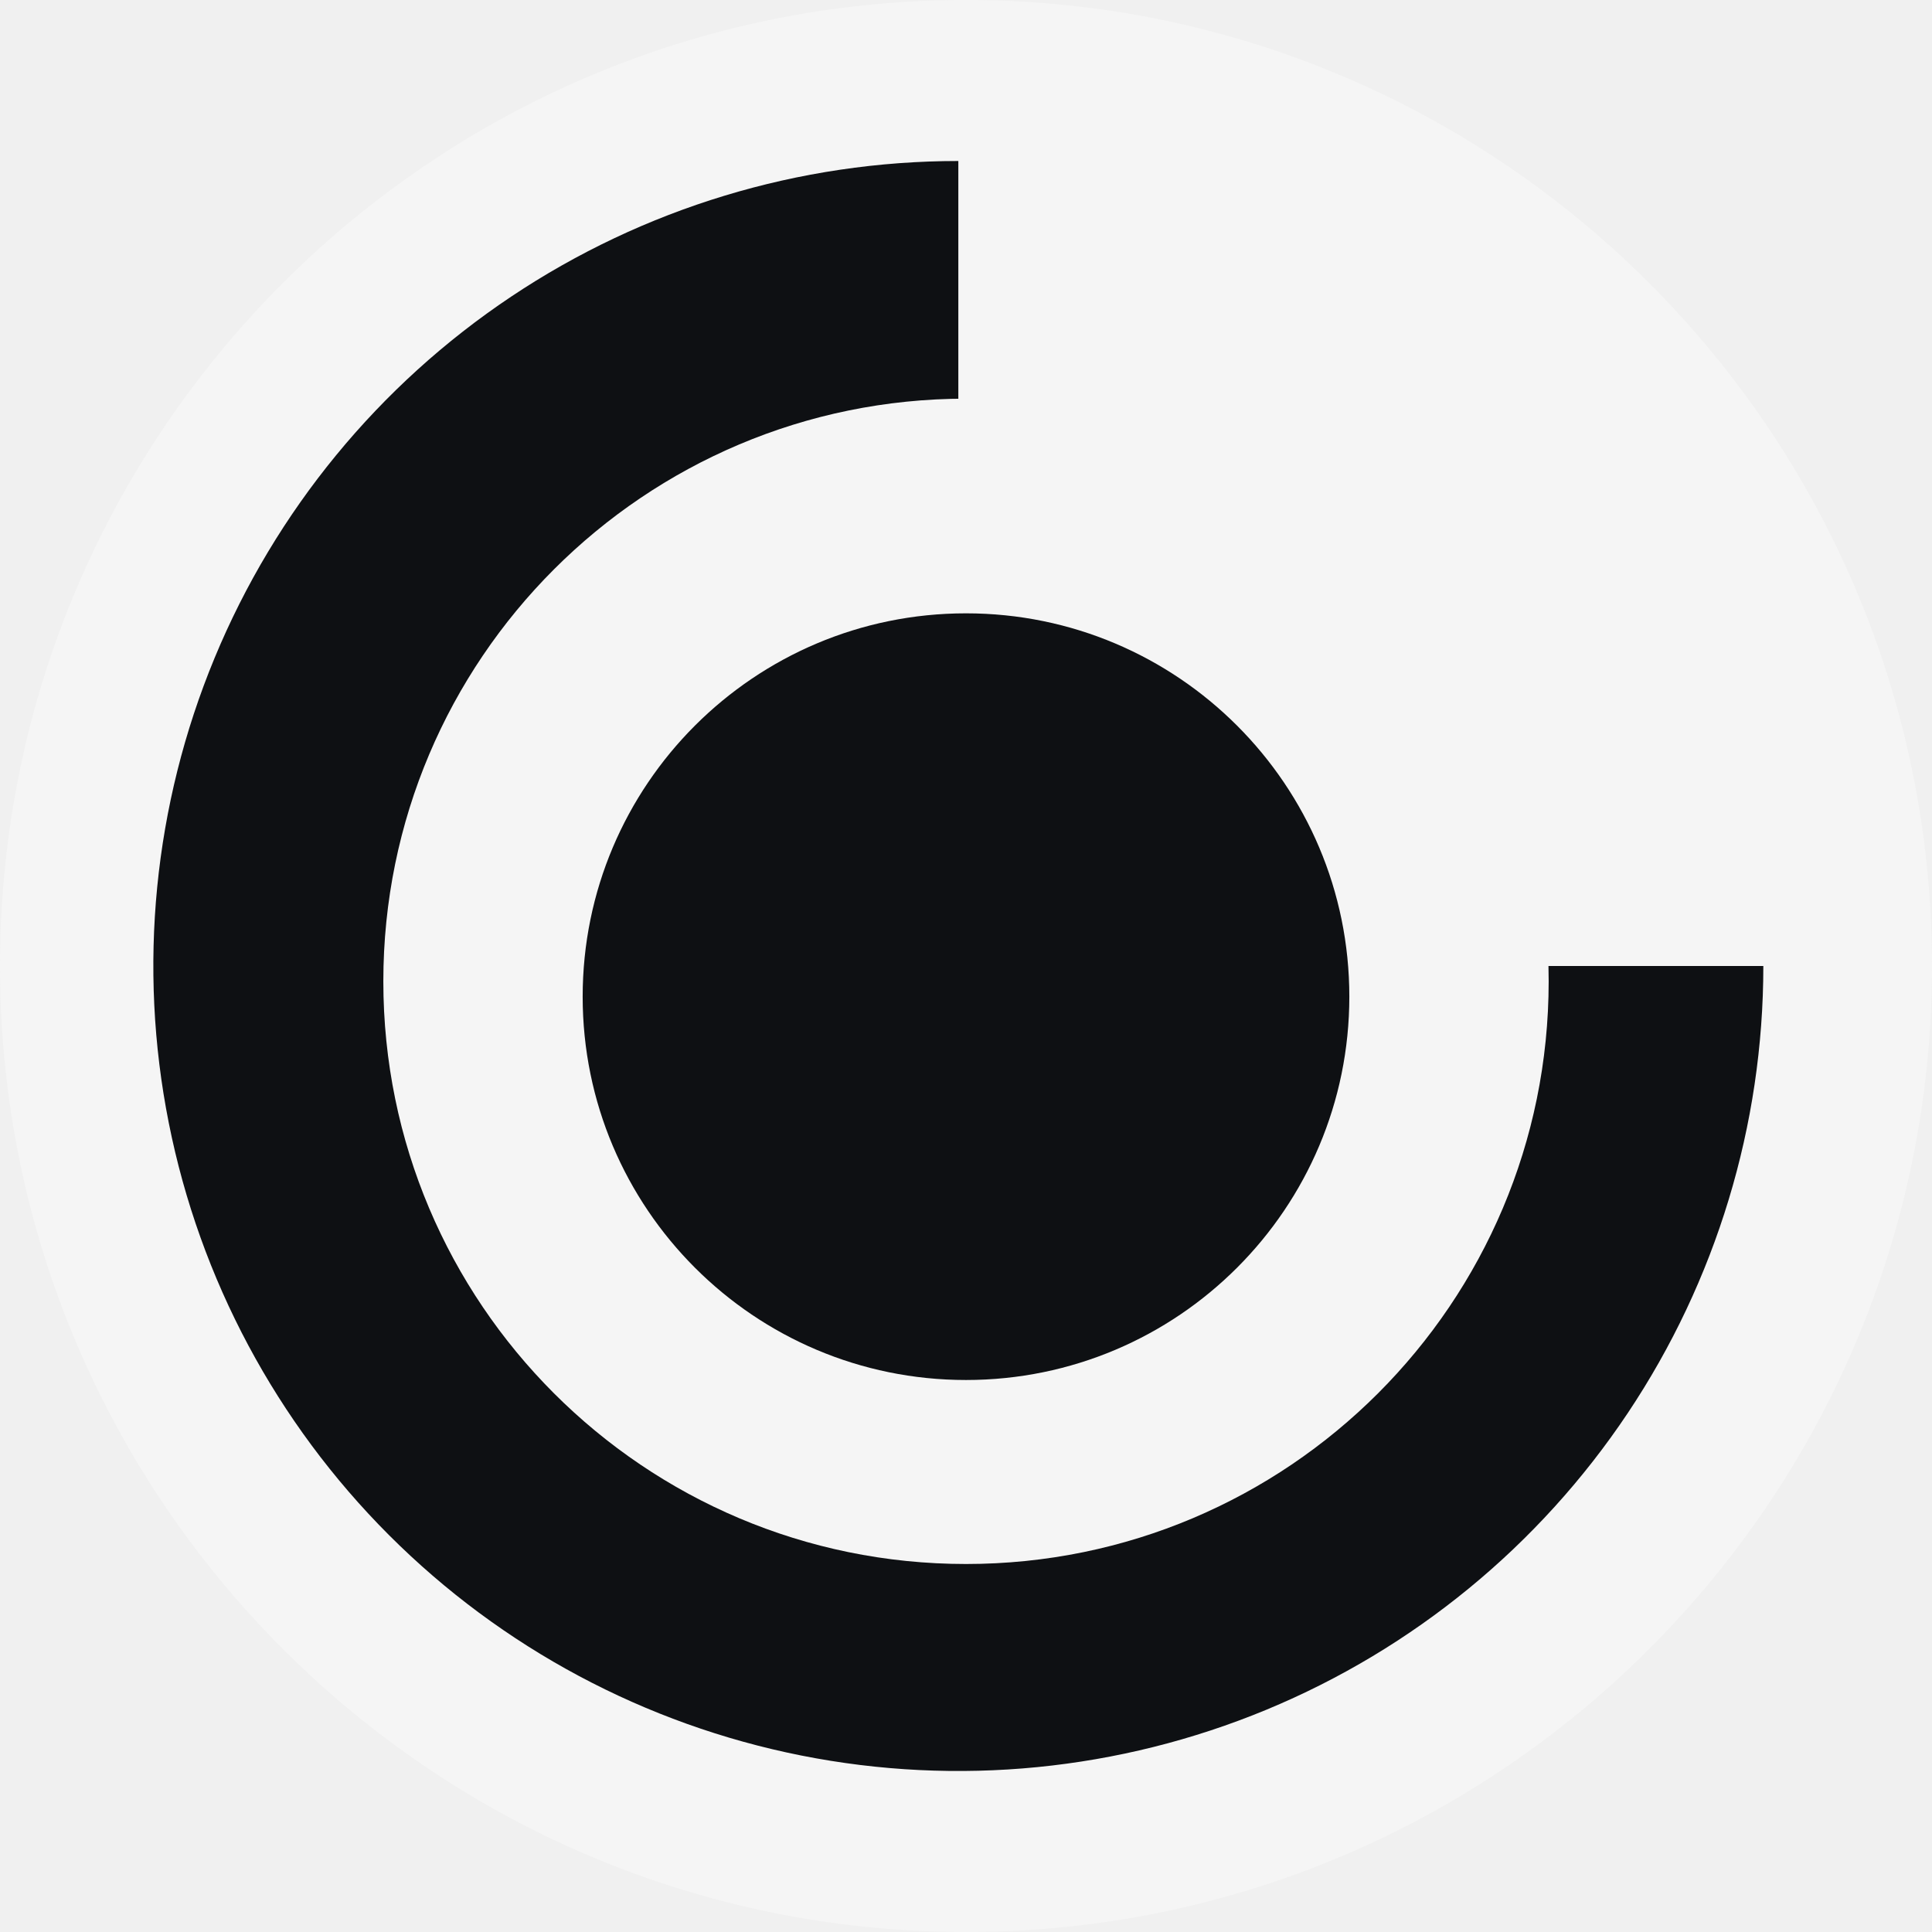
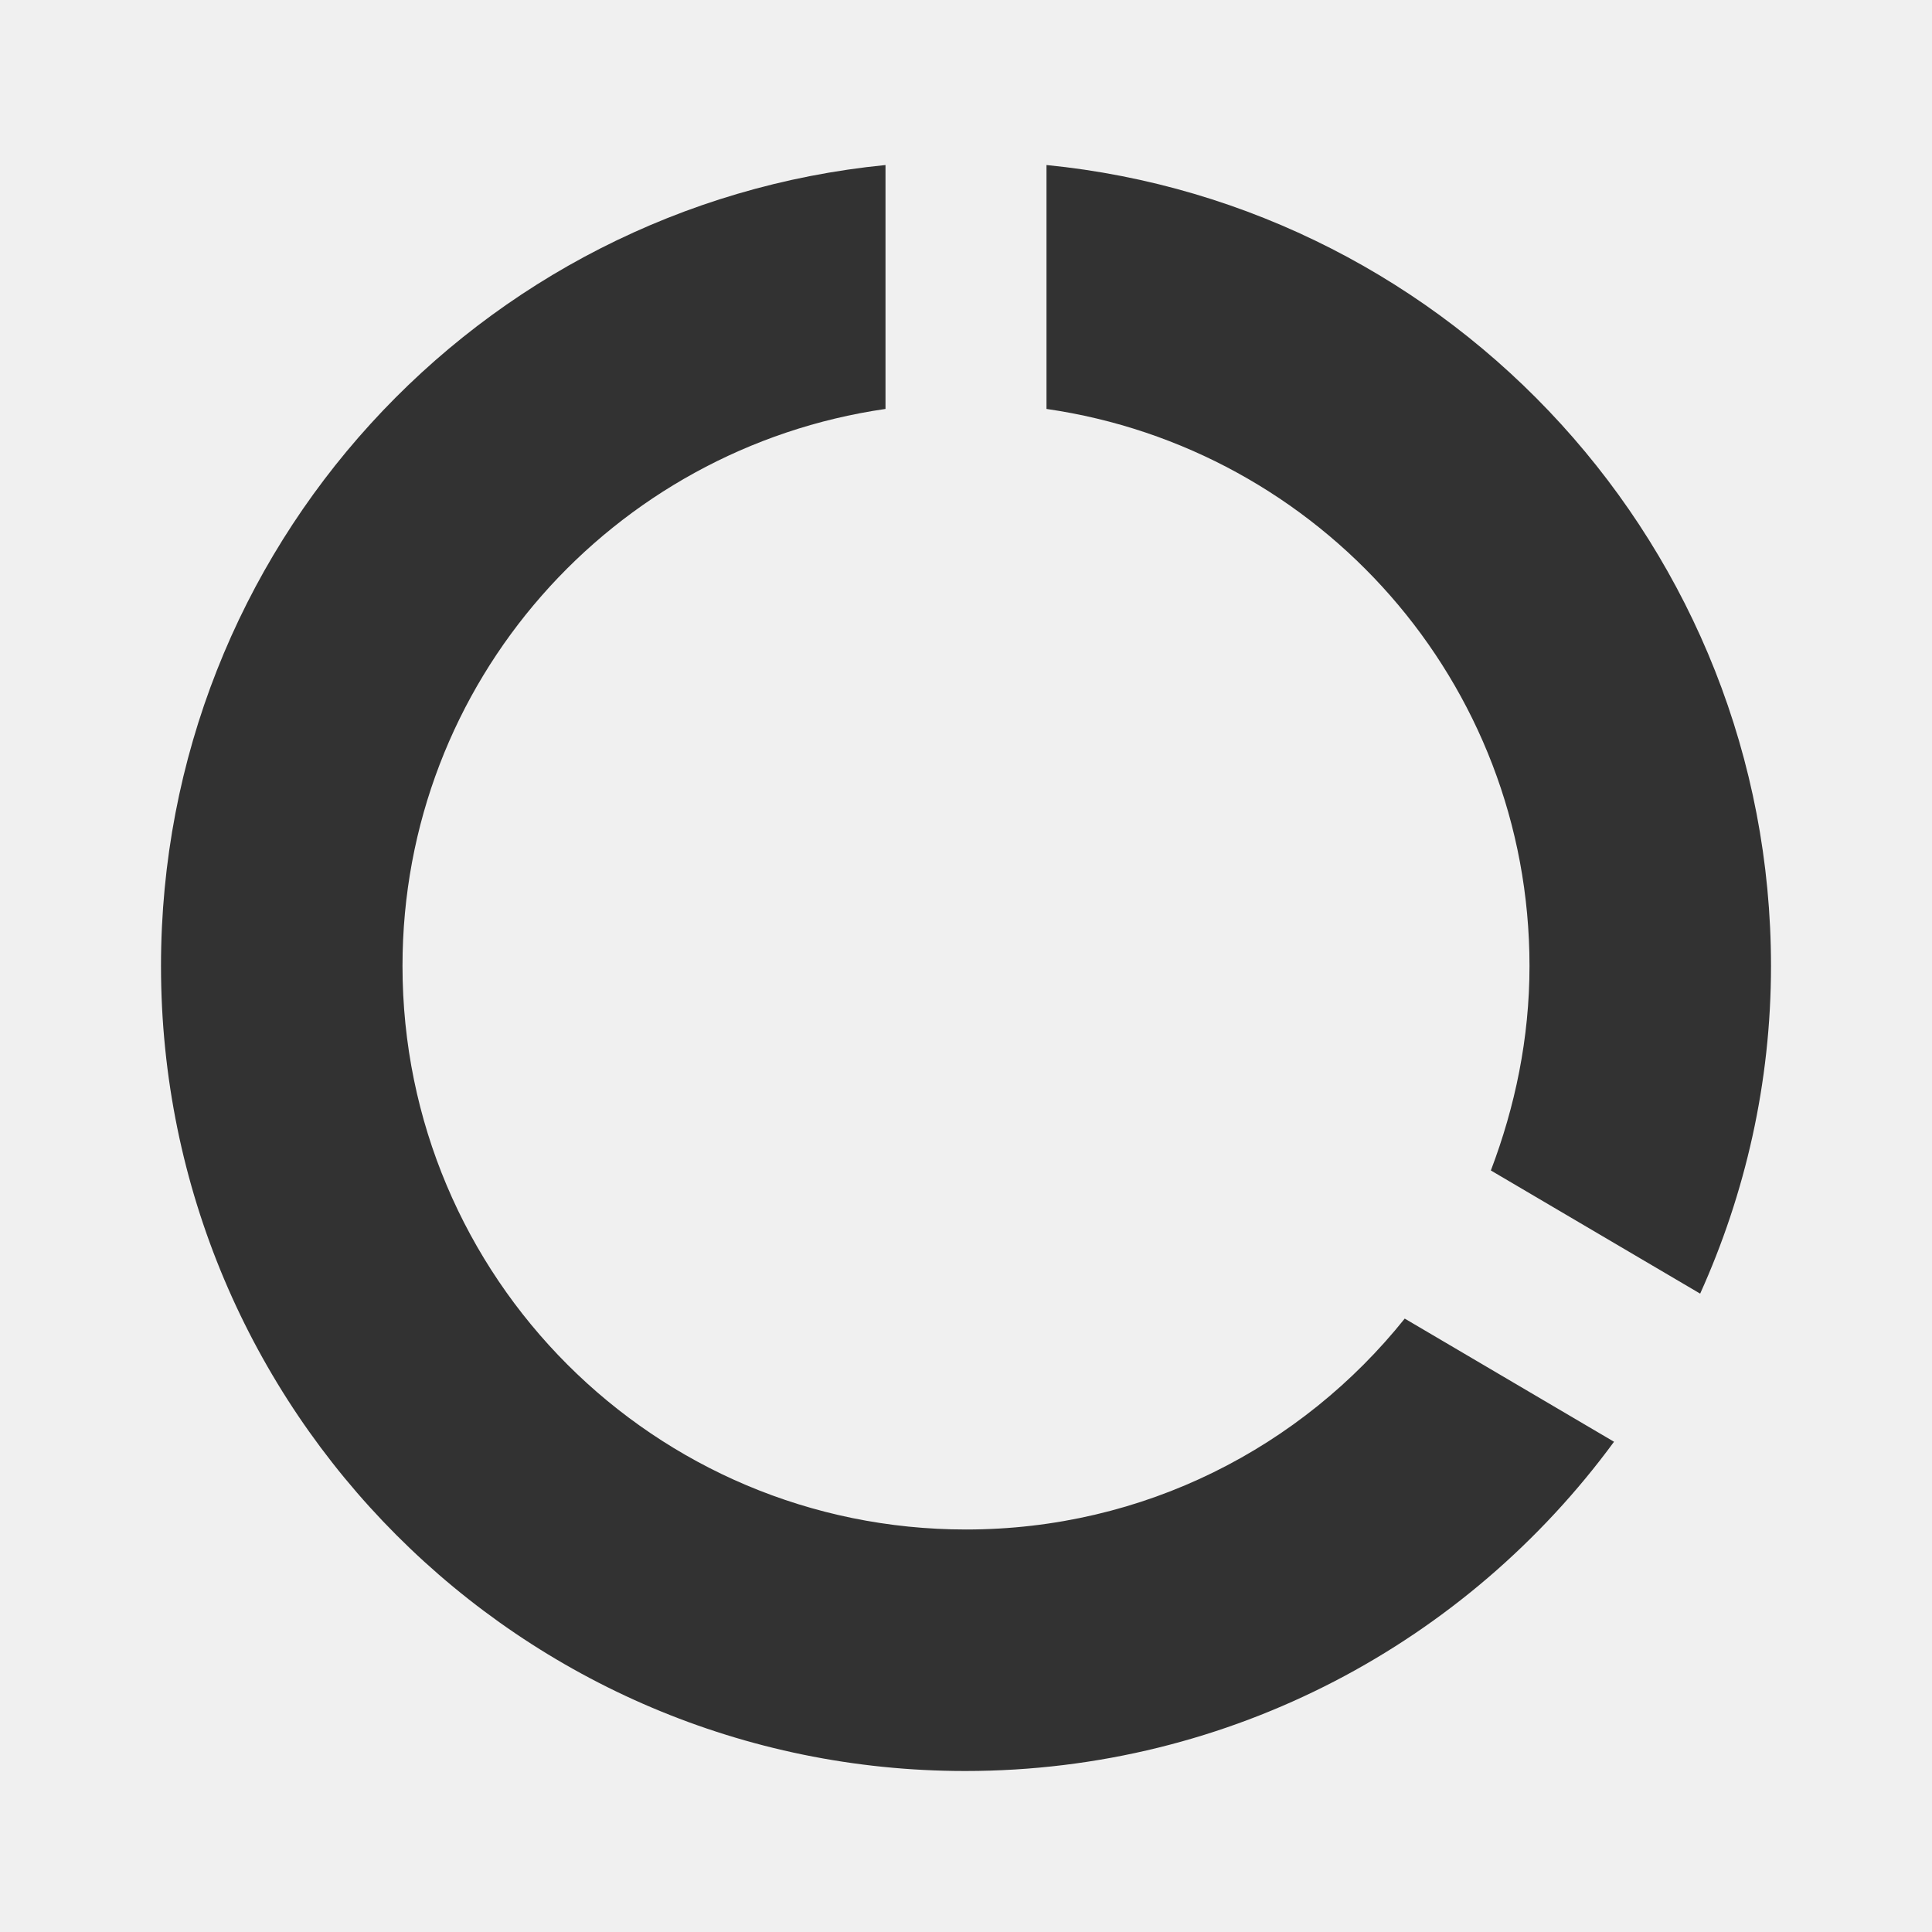
- <svg xmlns="http://www.w3.org/2000/svg" width="126" height="126" viewBox="0 0 126 126" fill="none">
-   <rect width="126" height="126" rx="63" fill="#F5F5F5" />
-   <path d="M115 63C115 73.383 111.921 83.534 106.152 92.167C100.383 100.801 92.184 107.53 82.591 111.504C72.998 115.477 62.442 116.517 52.258 114.491C42.074 112.466 32.719 107.465 25.377 100.123C18.035 92.781 13.034 83.426 11.009 73.242C8.983 63.058 10.023 52.502 13.996 42.909C17.97 33.316 24.699 25.117 33.333 19.348C41.966 13.579 52.117 10.5 62.5 10.5L62.5 63H115Z" fill="#0E1013" />
-   <circle cx="63" cy="64" r="38" fill="#F5F5F5" />
-   <circle cx="63" cy="65" r="25" fill="#0E1013" />
+ <svg xmlns="http://www.w3.org/2000/svg" width="24" height="24" viewBox="0 0 24 24" fill="none">
+   <g clip-path="url(#clip0_6_9121)">
+     <path d="M13 2.05V5.08C16.39 5.57 19 8.47 19 12C19 12.9 18.82 13.75 18.52 14.54L21.12 16.07C21.68 14.83 22 13.45 22 12C22 6.82 18.05 2.55 13 2.05ZM12 19C8.13 19 5 15.87 5 12C5 8.47 7.61 5.57 11 5.08V2.05C5.94 2.55 2 6.81 2 12C2 17.52 6.47 22 11.99 22C15.3 22 18.23 20.39 20.05 17.91L17.45 16.38C16.17 17.98 14.21 19 12 19Z" fill="#323232" />
+   </g>
+   <defs>
+     <clipPath id="clip0_6_9121">
+       <rect width="24" height="24" fill="white" />
+     </clipPath>
+   </defs>
</svg>
